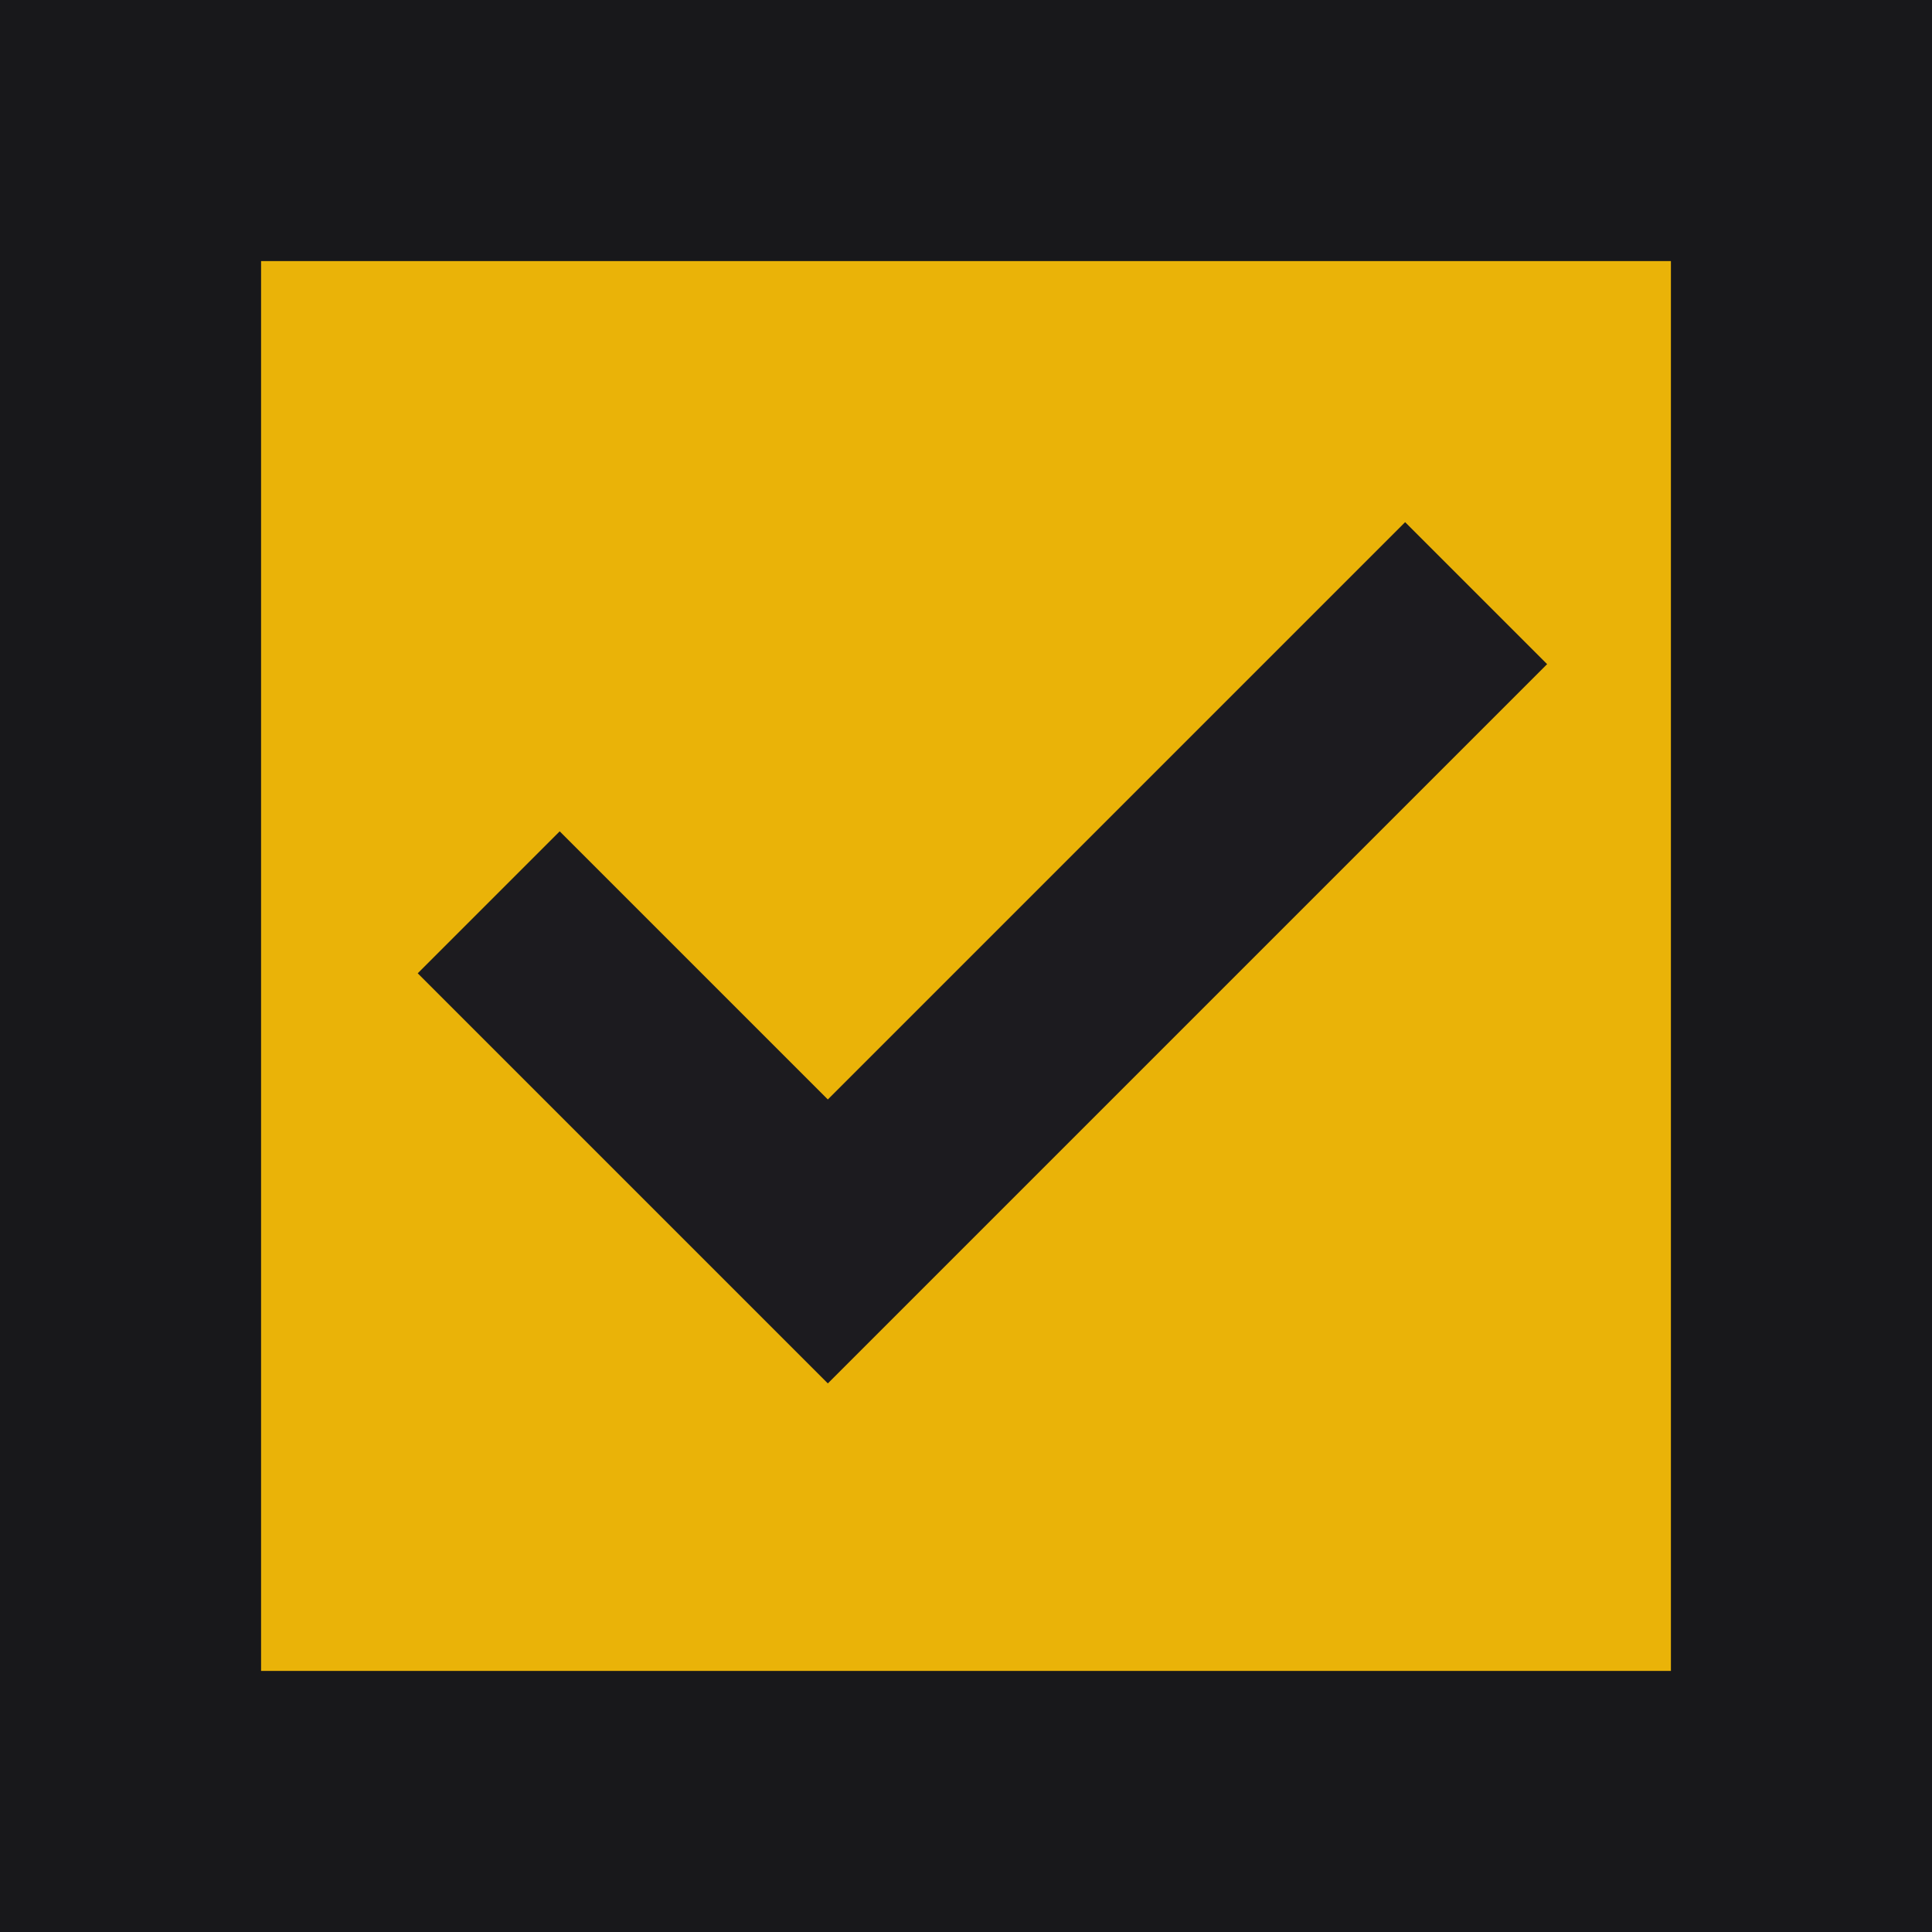
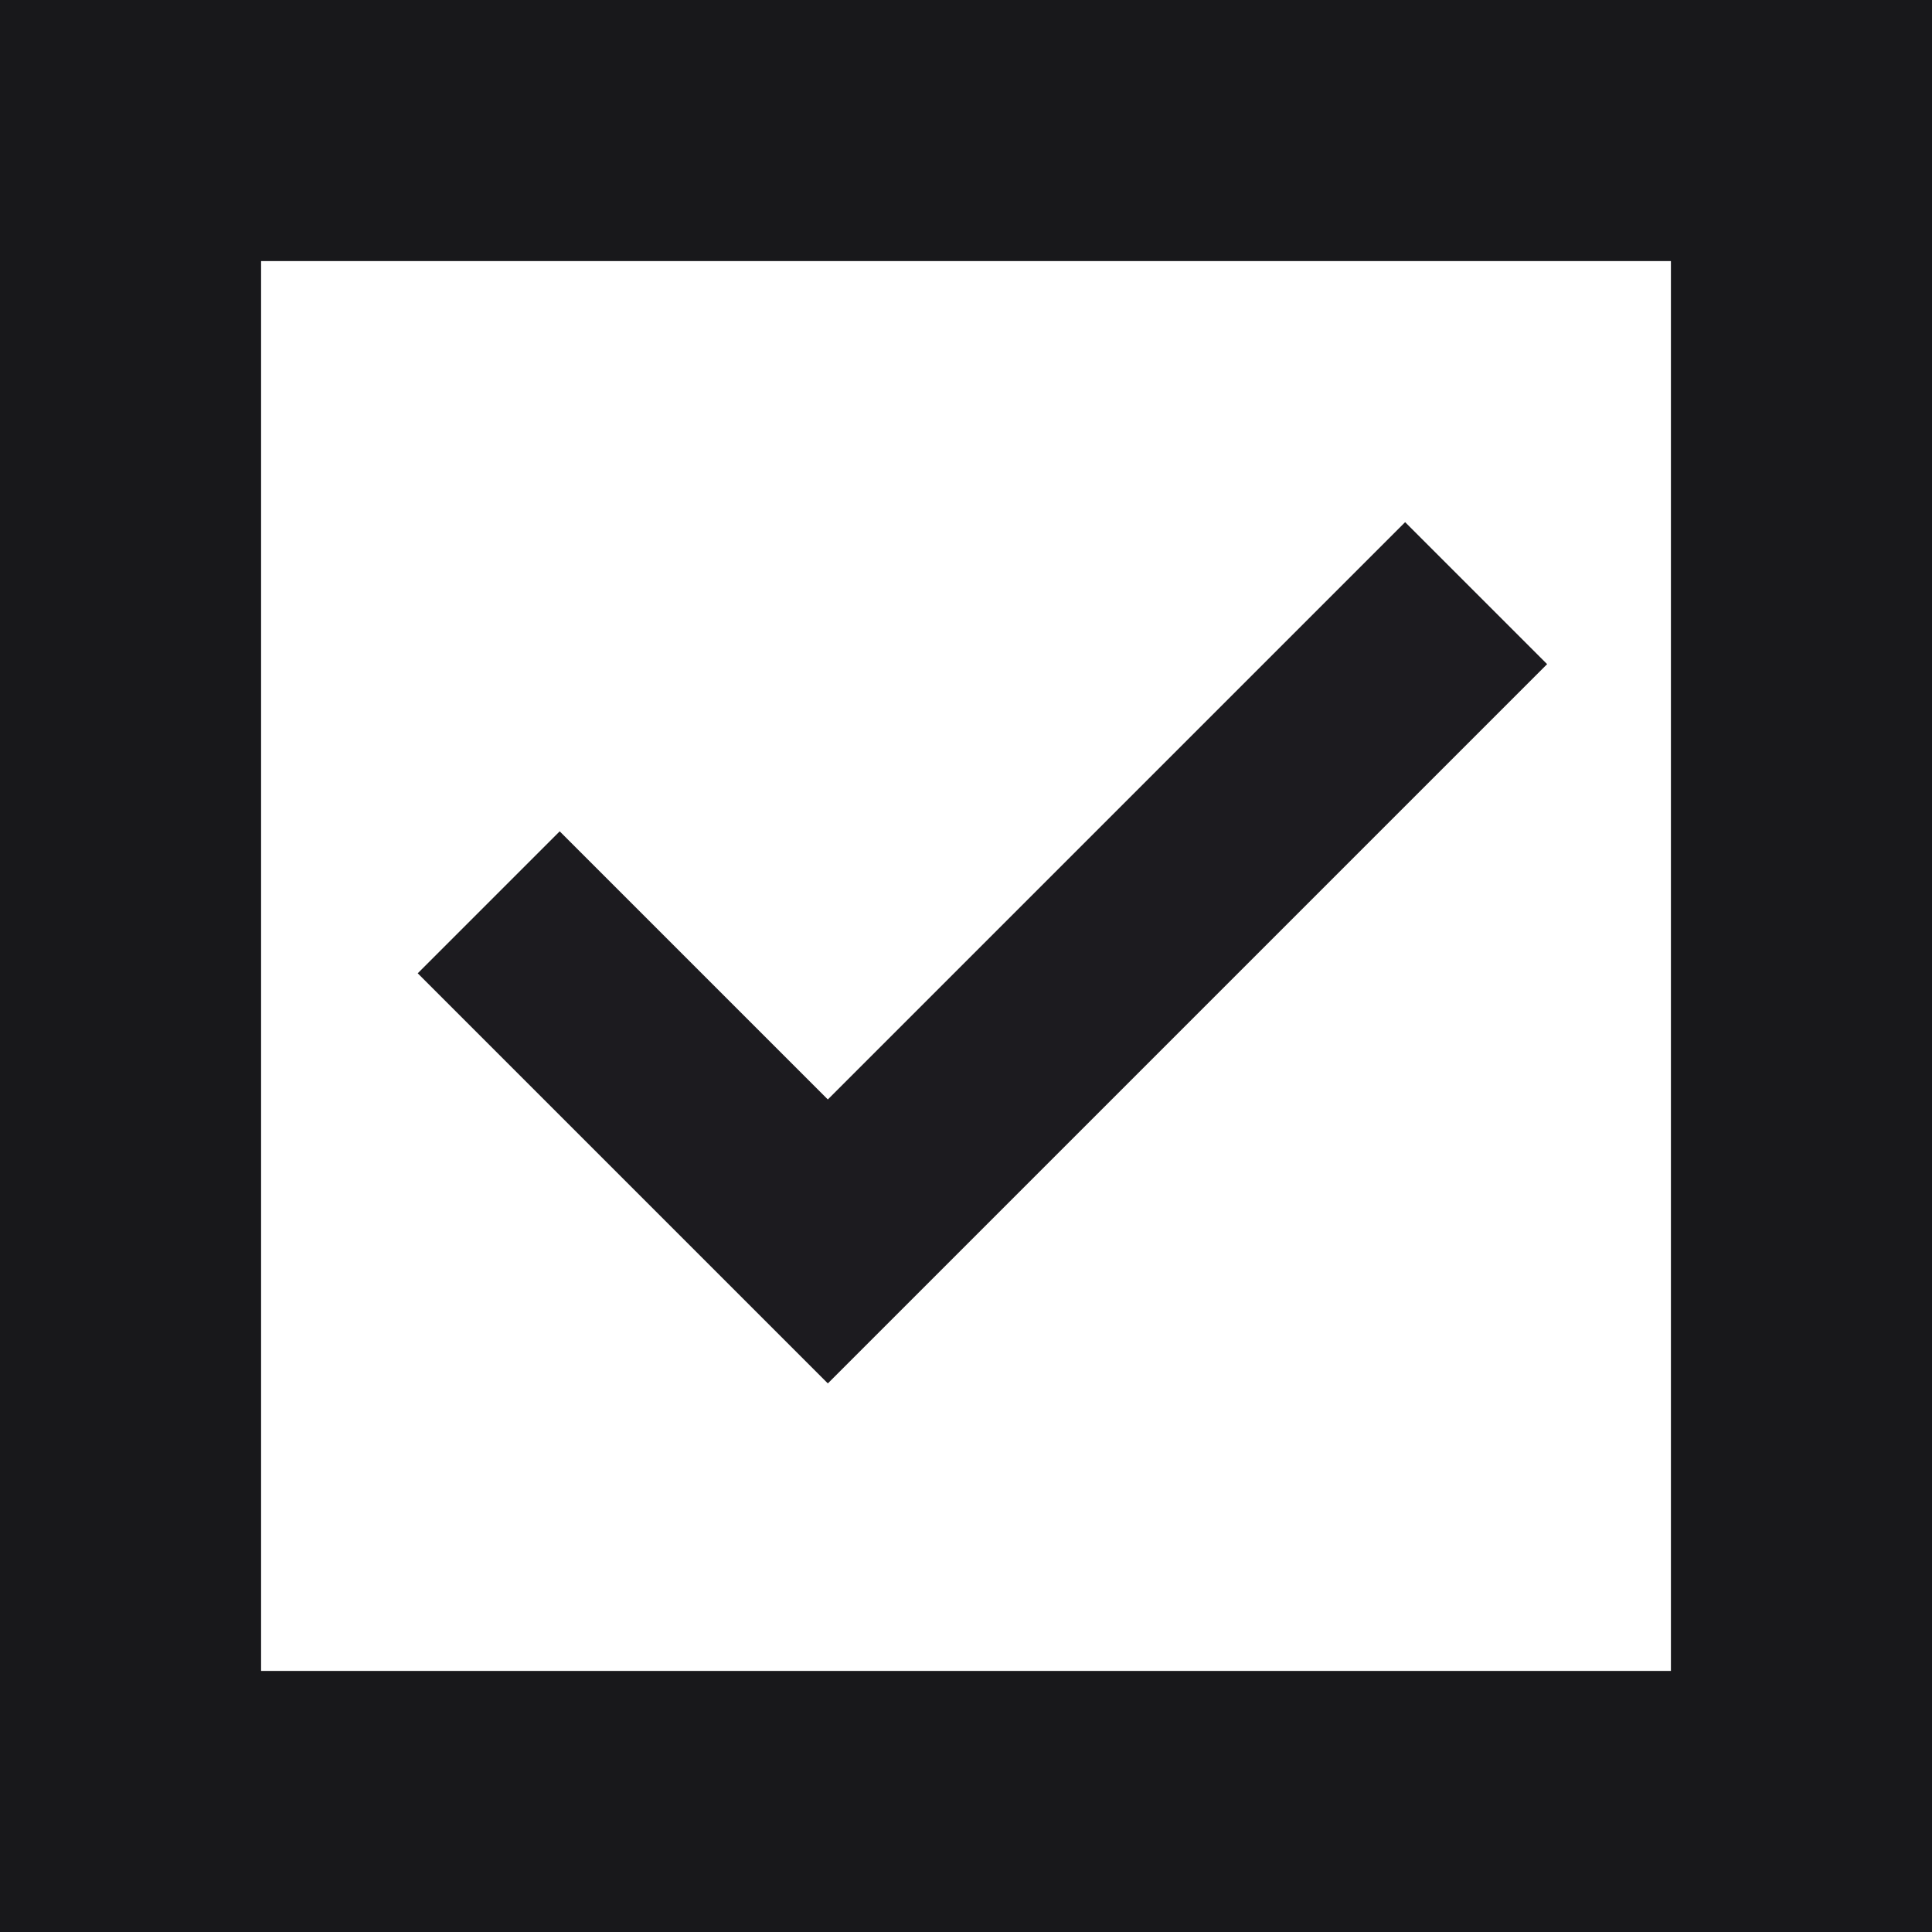
<svg xmlns="http://www.w3.org/2000/svg" width="37" height="37" viewBox="0 0 37 37" fill="none">
-   <rect x="2.5" y="2.5" width="32" height="32" fill="#EAB308" stroke="#18181B" stroke-width="5" />
+   <rect x="2.5" y="2.5" width="32" height="32" fill="#fff" stroke="#18181B" stroke-width="5" />
  <mask id="mask0_85_2" style="mask-type:alpha" maskUnits="userSpaceOnUse" x="4" y="4" width="29" height="29">
    <rect x="4" y="4" width="29" height="29" fill="#D9D9D9" />
  </mask>
  <g mask="url(#mask0_85_2)">
    <path d="M15.854 26.494L8 18.64L10.719 15.921L15.854 21.056L26.91 10L29.629 12.719L15.854 26.494Z" fill="#1C1B1F" />
  </g>
</svg>
